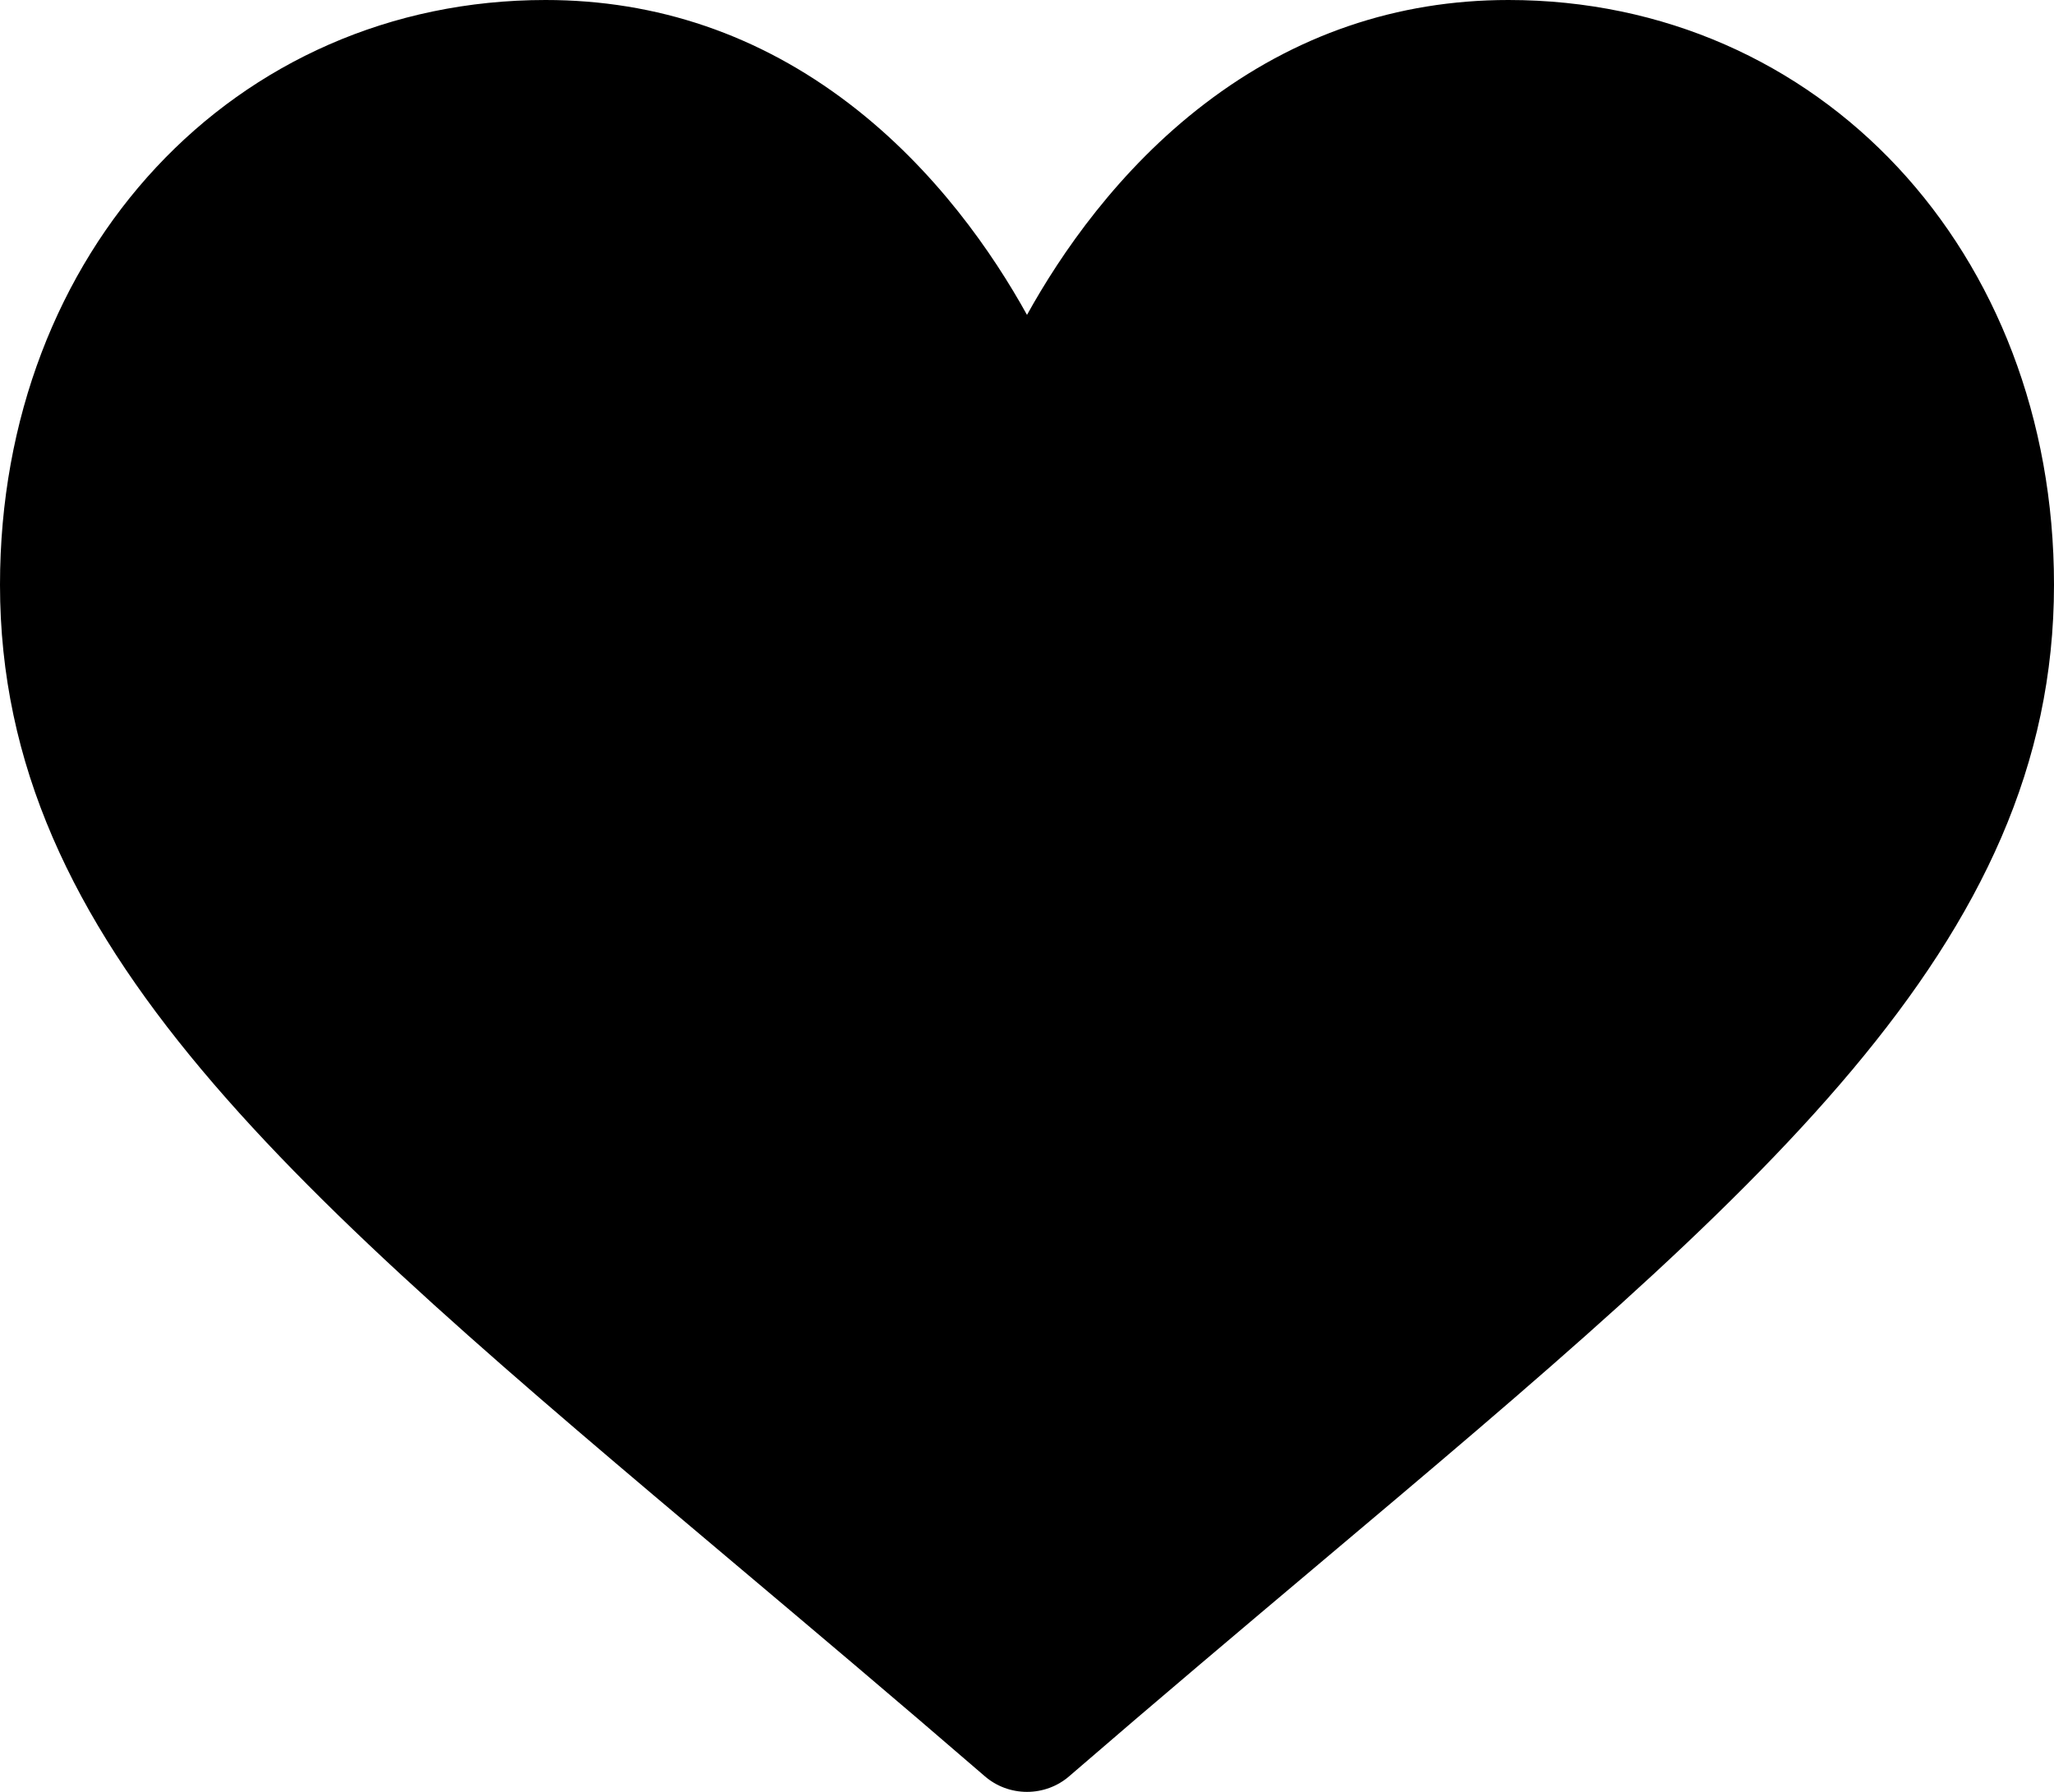
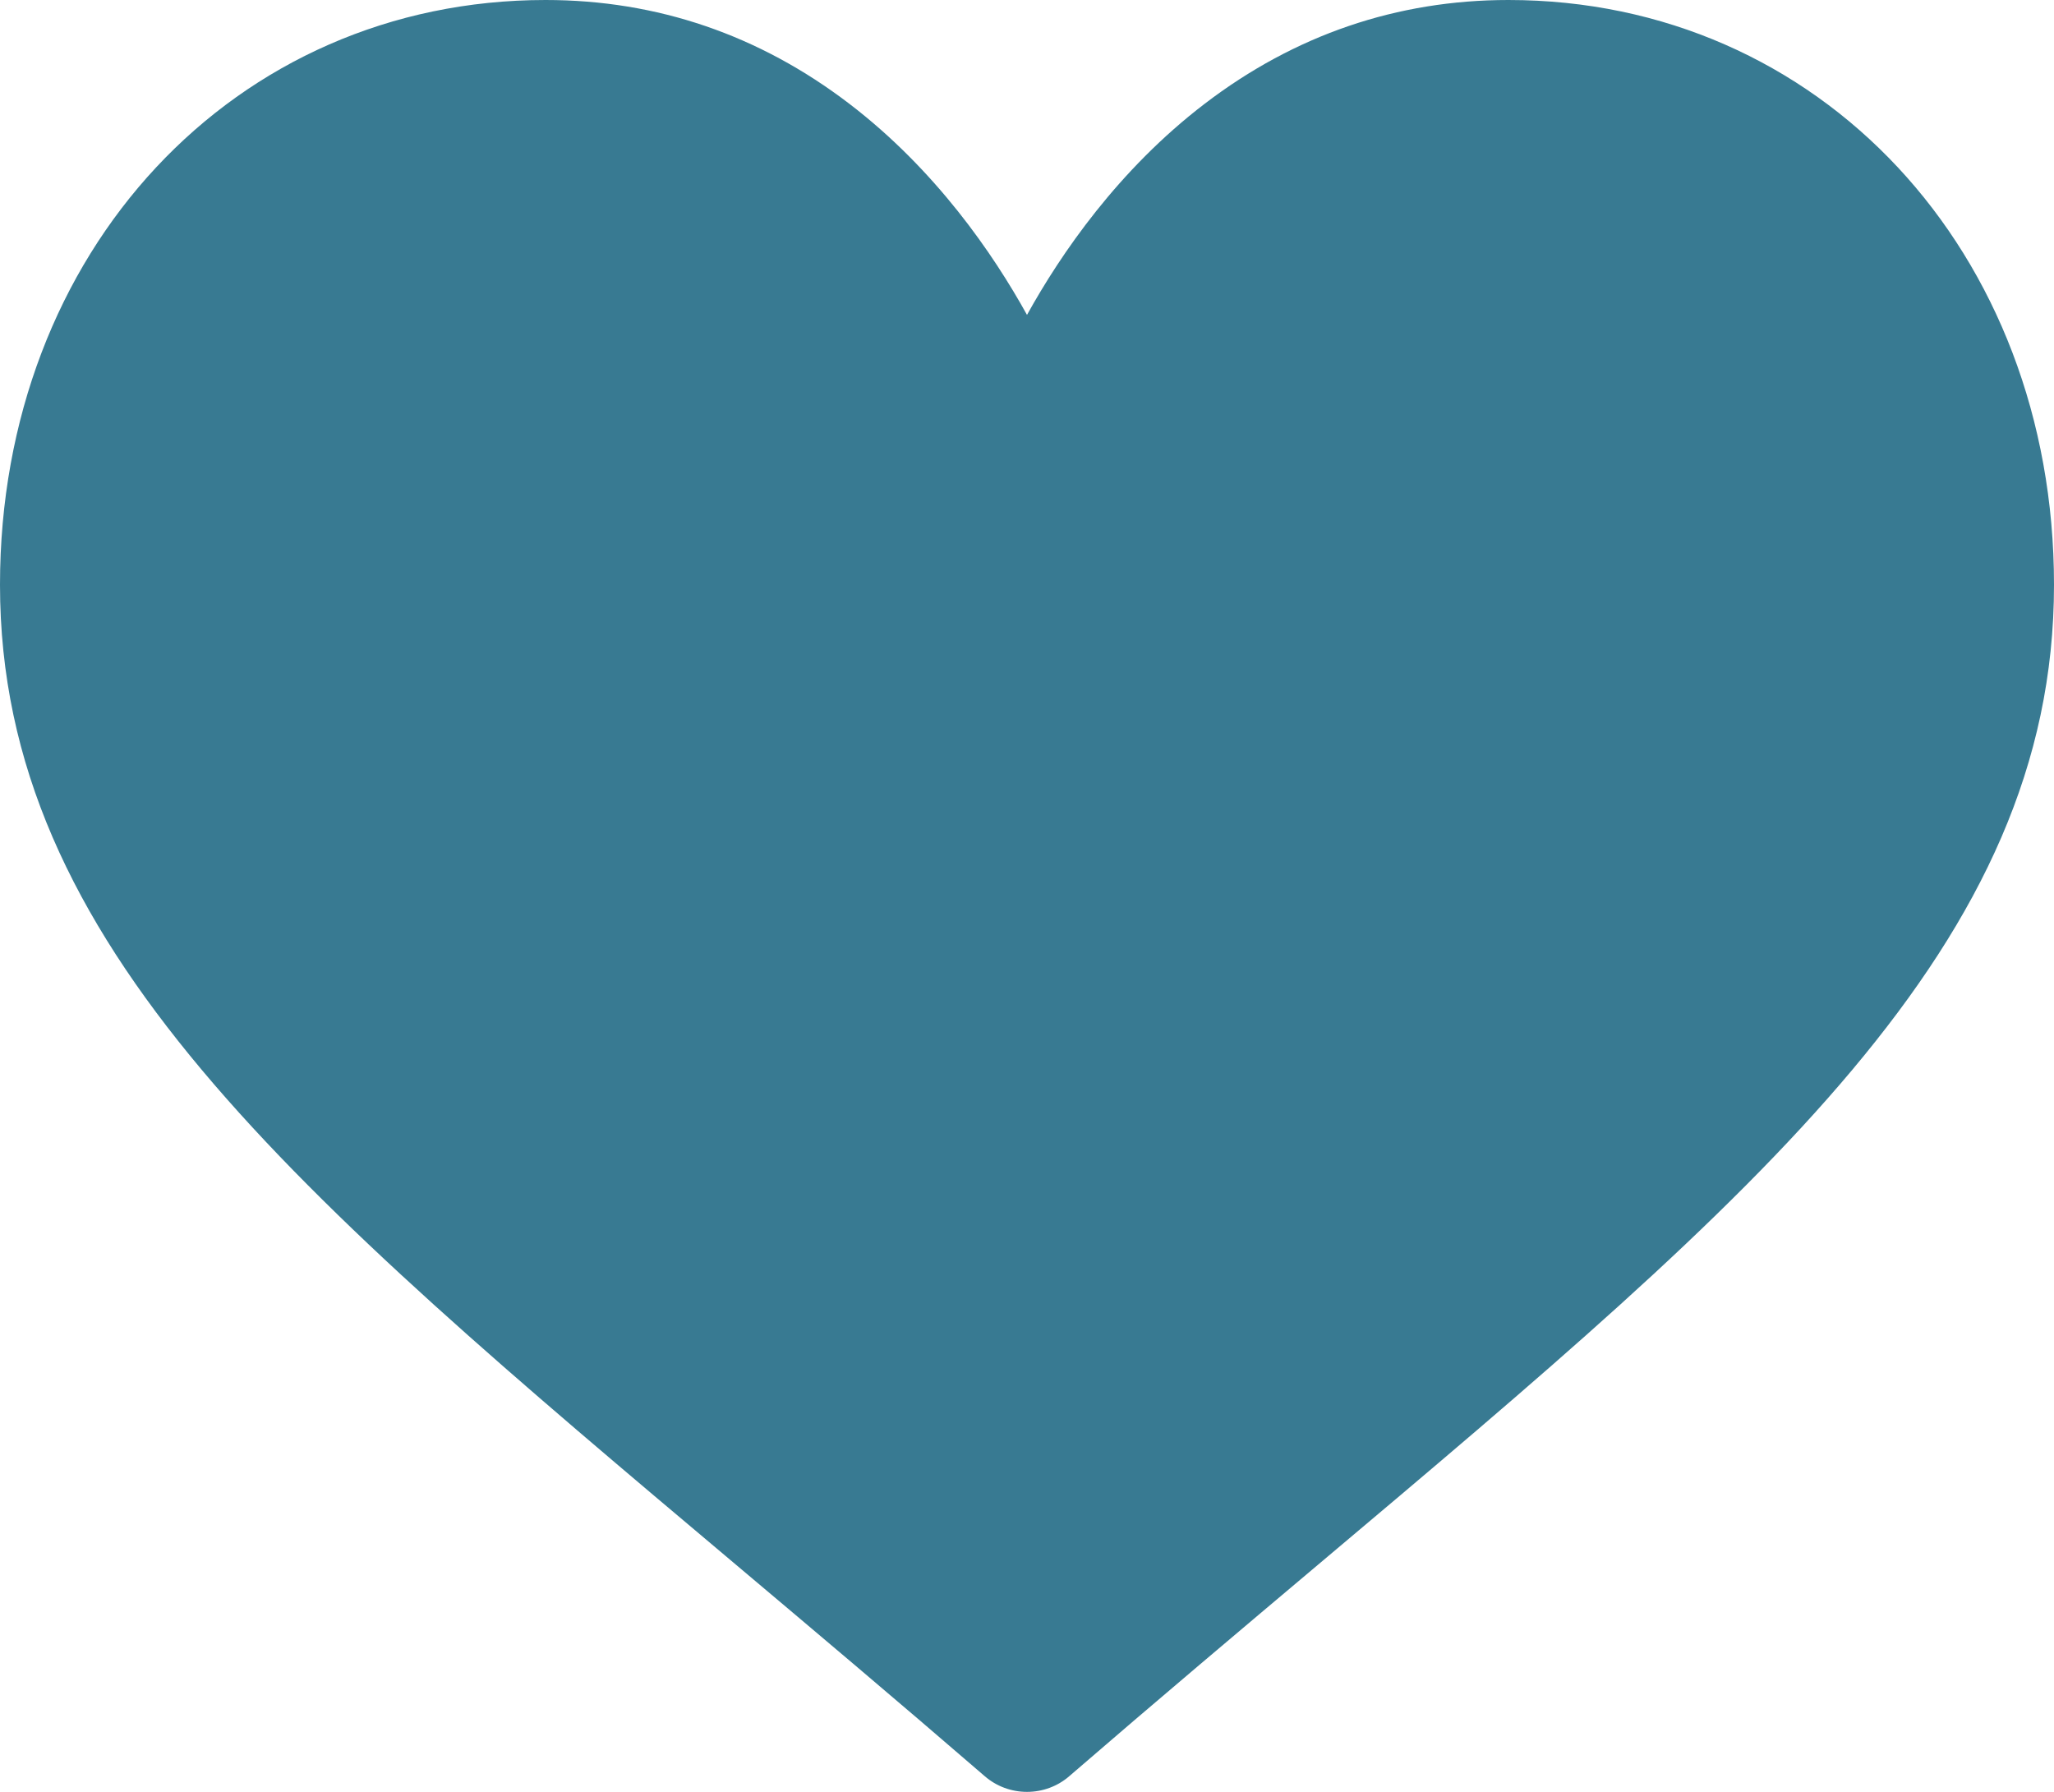
<svg xmlns="http://www.w3.org/2000/svg" width="47" height="41" viewBox="0 0 47 41" fill="none">
-   <path d="M34.516 0C31.965 0 29.627 0.799 27.566 2.374C25.59 3.884 24.274 5.807 23.5 7.205C22.726 5.807 21.41 3.884 19.434 2.374C17.373 0.799 15.035 0 12.484 0C5.367 0 0 5.752 0 13.381C0 21.622 6.696 27.26 16.833 35.796C18.554 37.246 20.505 38.889 22.533 40.641C22.8 40.873 23.144 41 23.5 41C23.856 41 24.2 40.873 24.467 40.641C26.495 38.889 28.446 37.246 30.168 35.795C40.304 27.26 47 21.622 47 13.381C47 5.752 41.633 0 34.516 0Z" fill="black" />
+   <path d="M34.516 0C31.965 0 29.627 0.799 27.566 2.374C25.59 3.884 24.274 5.807 23.5 7.205C22.726 5.807 21.41 3.884 19.434 2.374C17.373 0.799 15.035 0 12.484 0C5.367 0 0 5.752 0 13.381C0 21.622 6.696 27.26 16.833 35.796C18.554 37.246 20.505 38.889 22.533 40.641C22.8 40.873 23.144 41 23.5 41C23.856 41 24.2 40.873 24.467 40.641C26.495 38.889 28.446 37.246 30.168 35.795C40.304 27.26 47 21.622 47 13.381C47 5.752 41.633 0 34.516 0Z" fill="#387a92" />
</svg>
